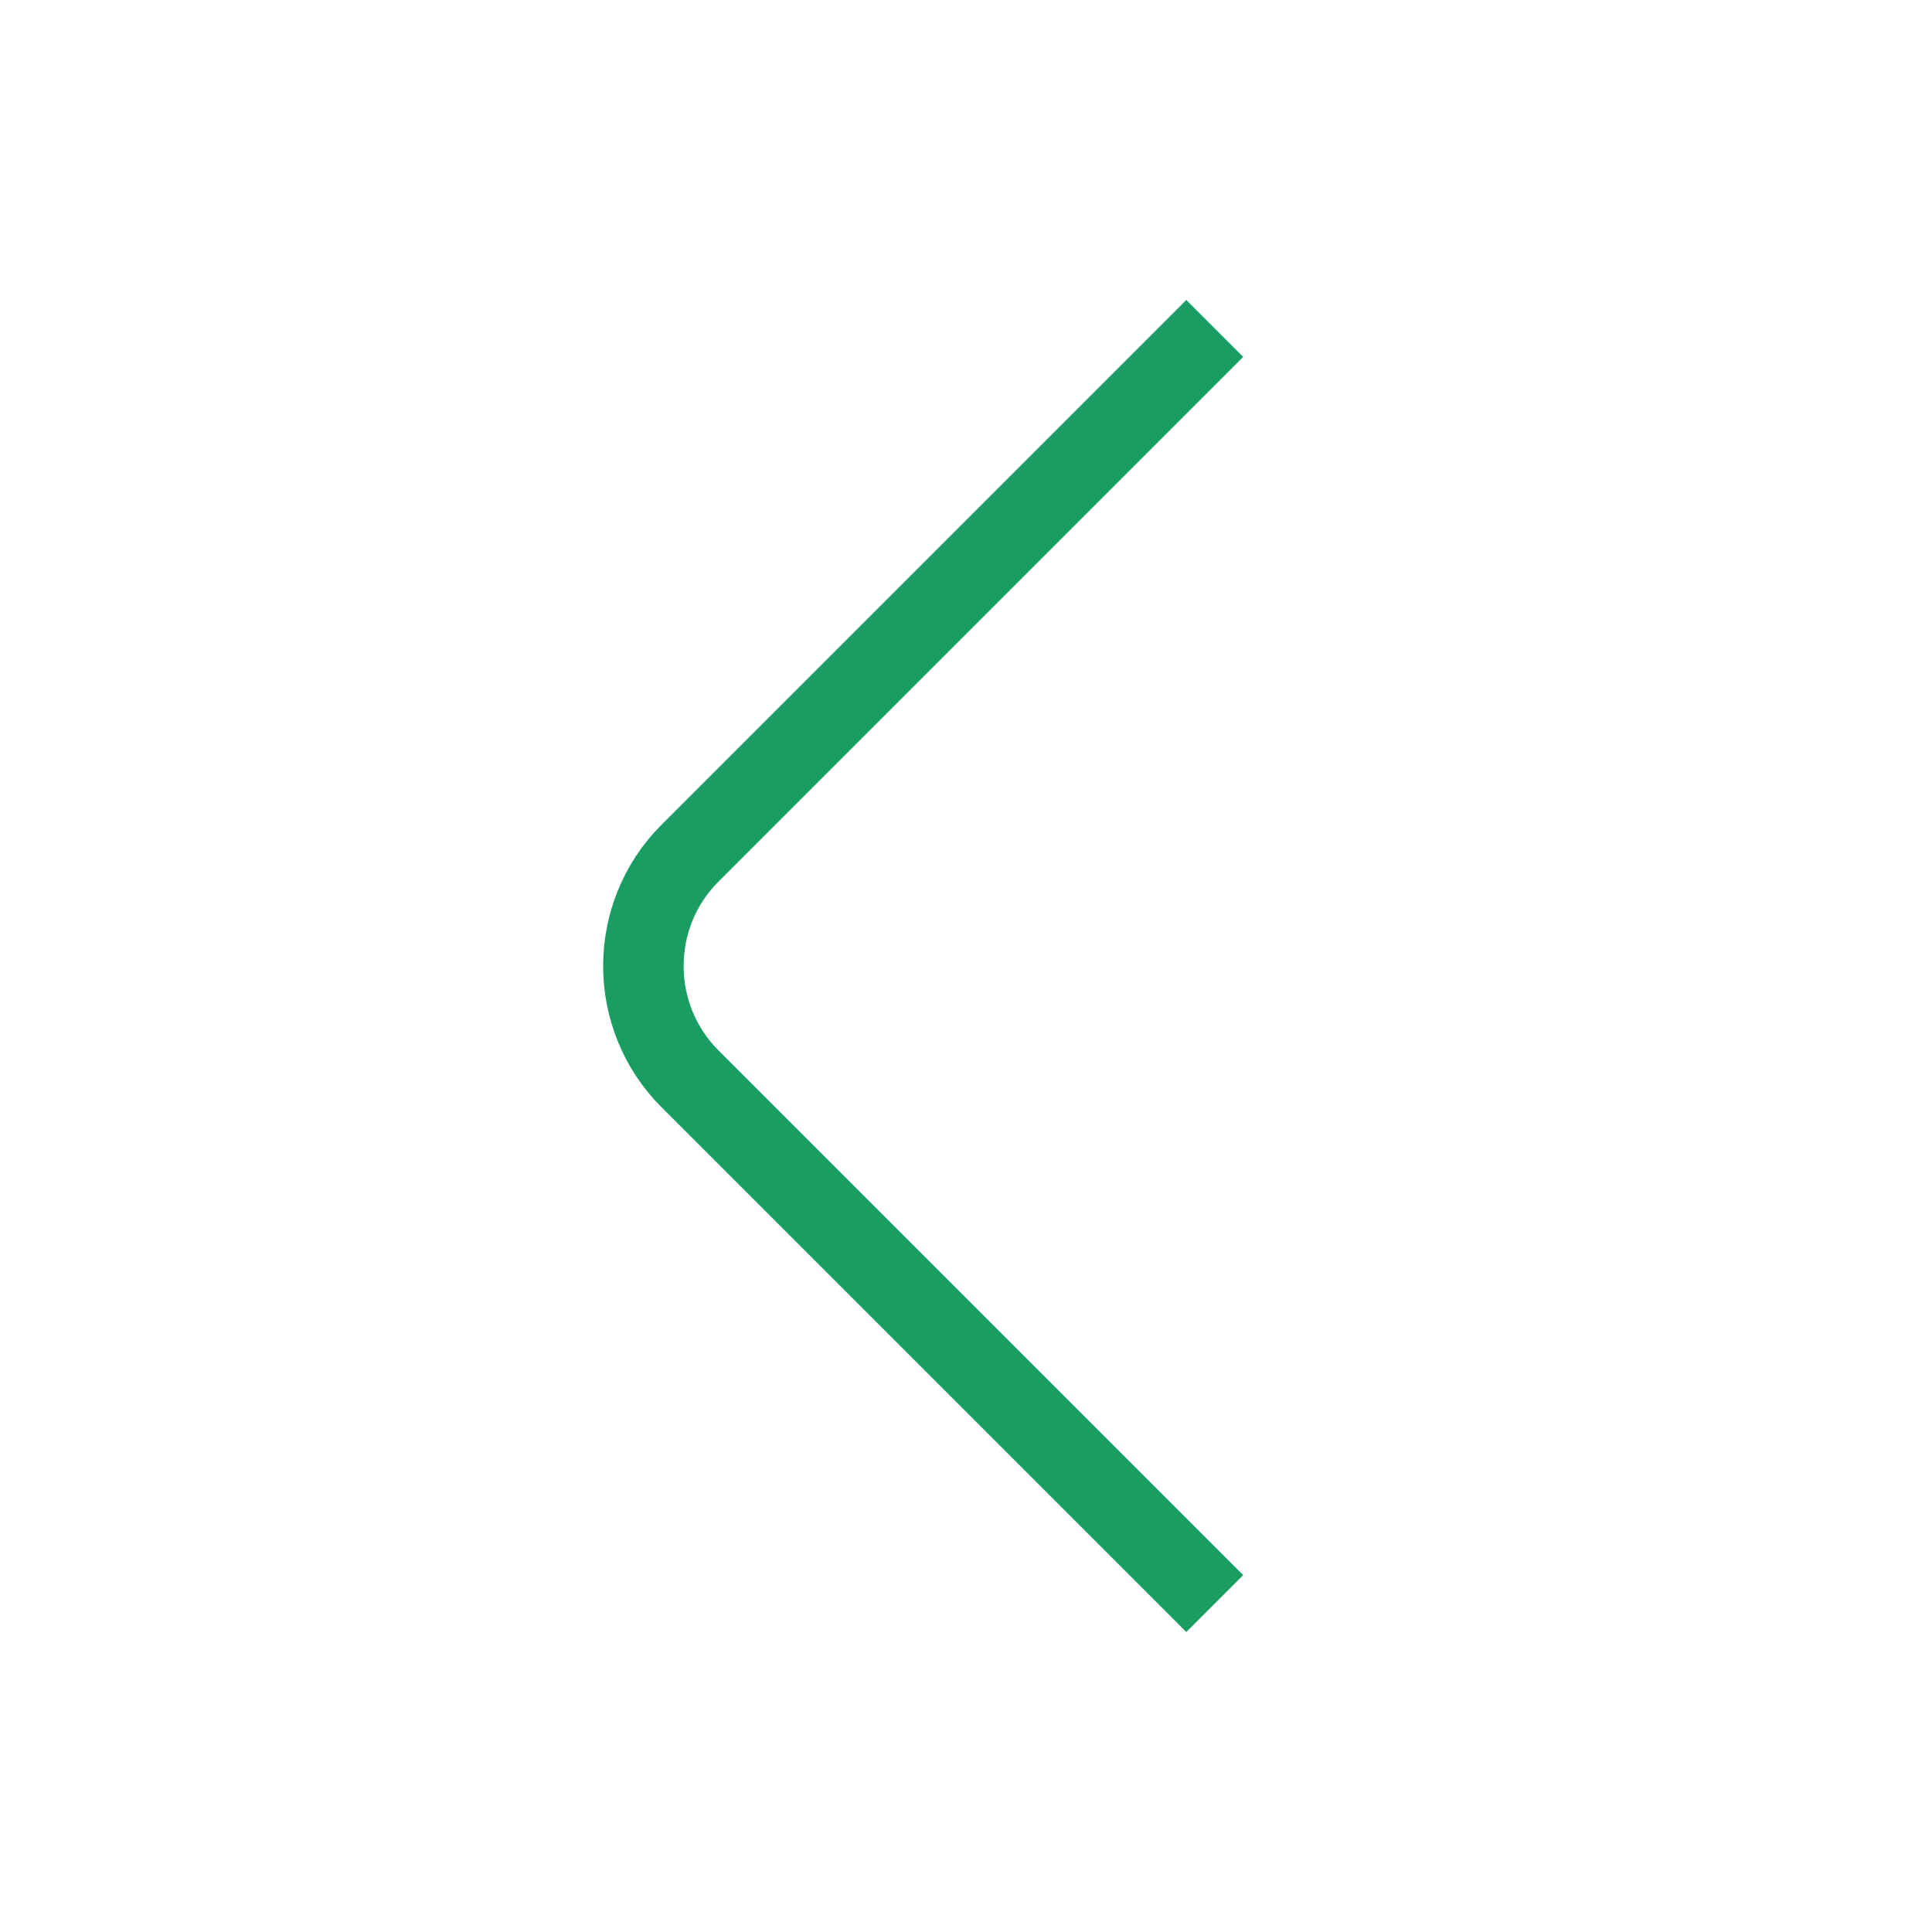
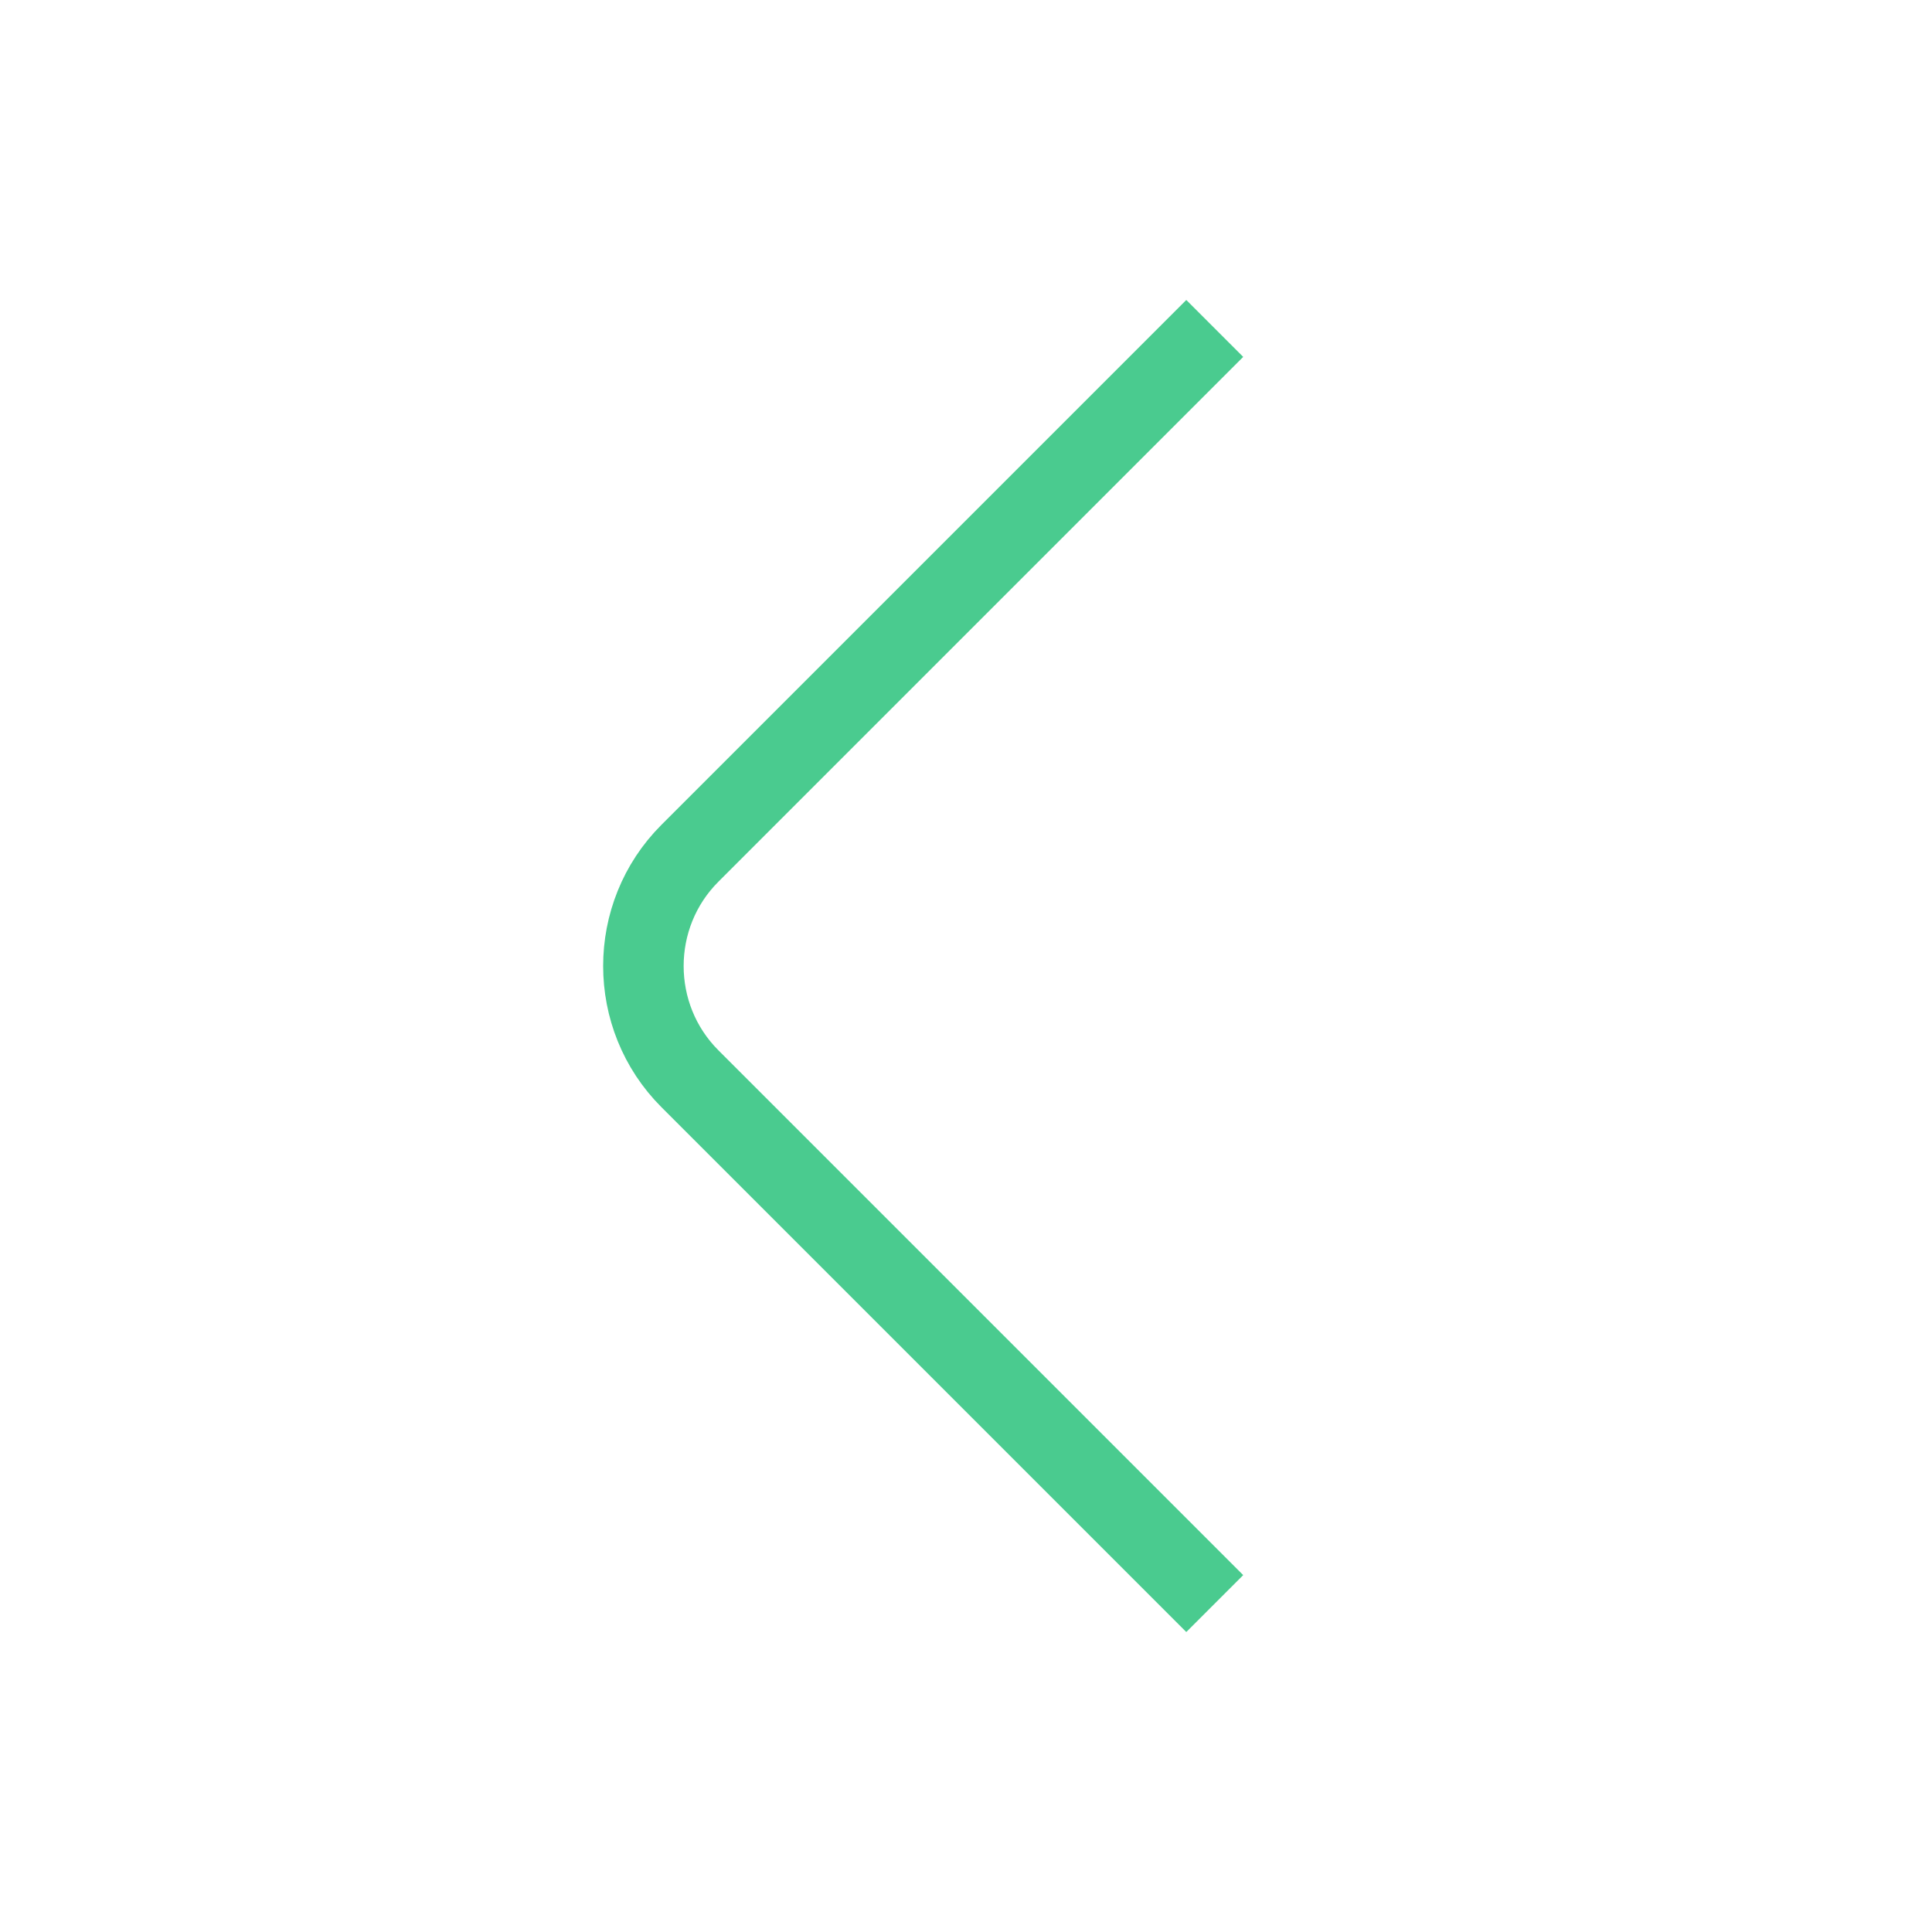
<svg xmlns="http://www.w3.org/2000/svg" width="24" height="24" viewBox="0 0 24 24" fill="none">
-   <path d="M15.09 19.92L8.57 13.4C7.8 12.63 7.8 11.37 8.57 10.6L15.09 4.08" stroke="#1A9D63" strokeWidth="1.5" strokeMiterlimit="10" strokeLinecap="round" strokeLinejoin="round" />
+   <path d="M15.09 19.92L8.57 13.4C7.8 12.63 7.8 11.37 8.57 10.6L15.09 4.08" stroke="#4ACB8F" strokeWidth="1.5" strokeMiterlimit="10" strokeLinecap="round" strokeLinejoin="round" />
</svg>
